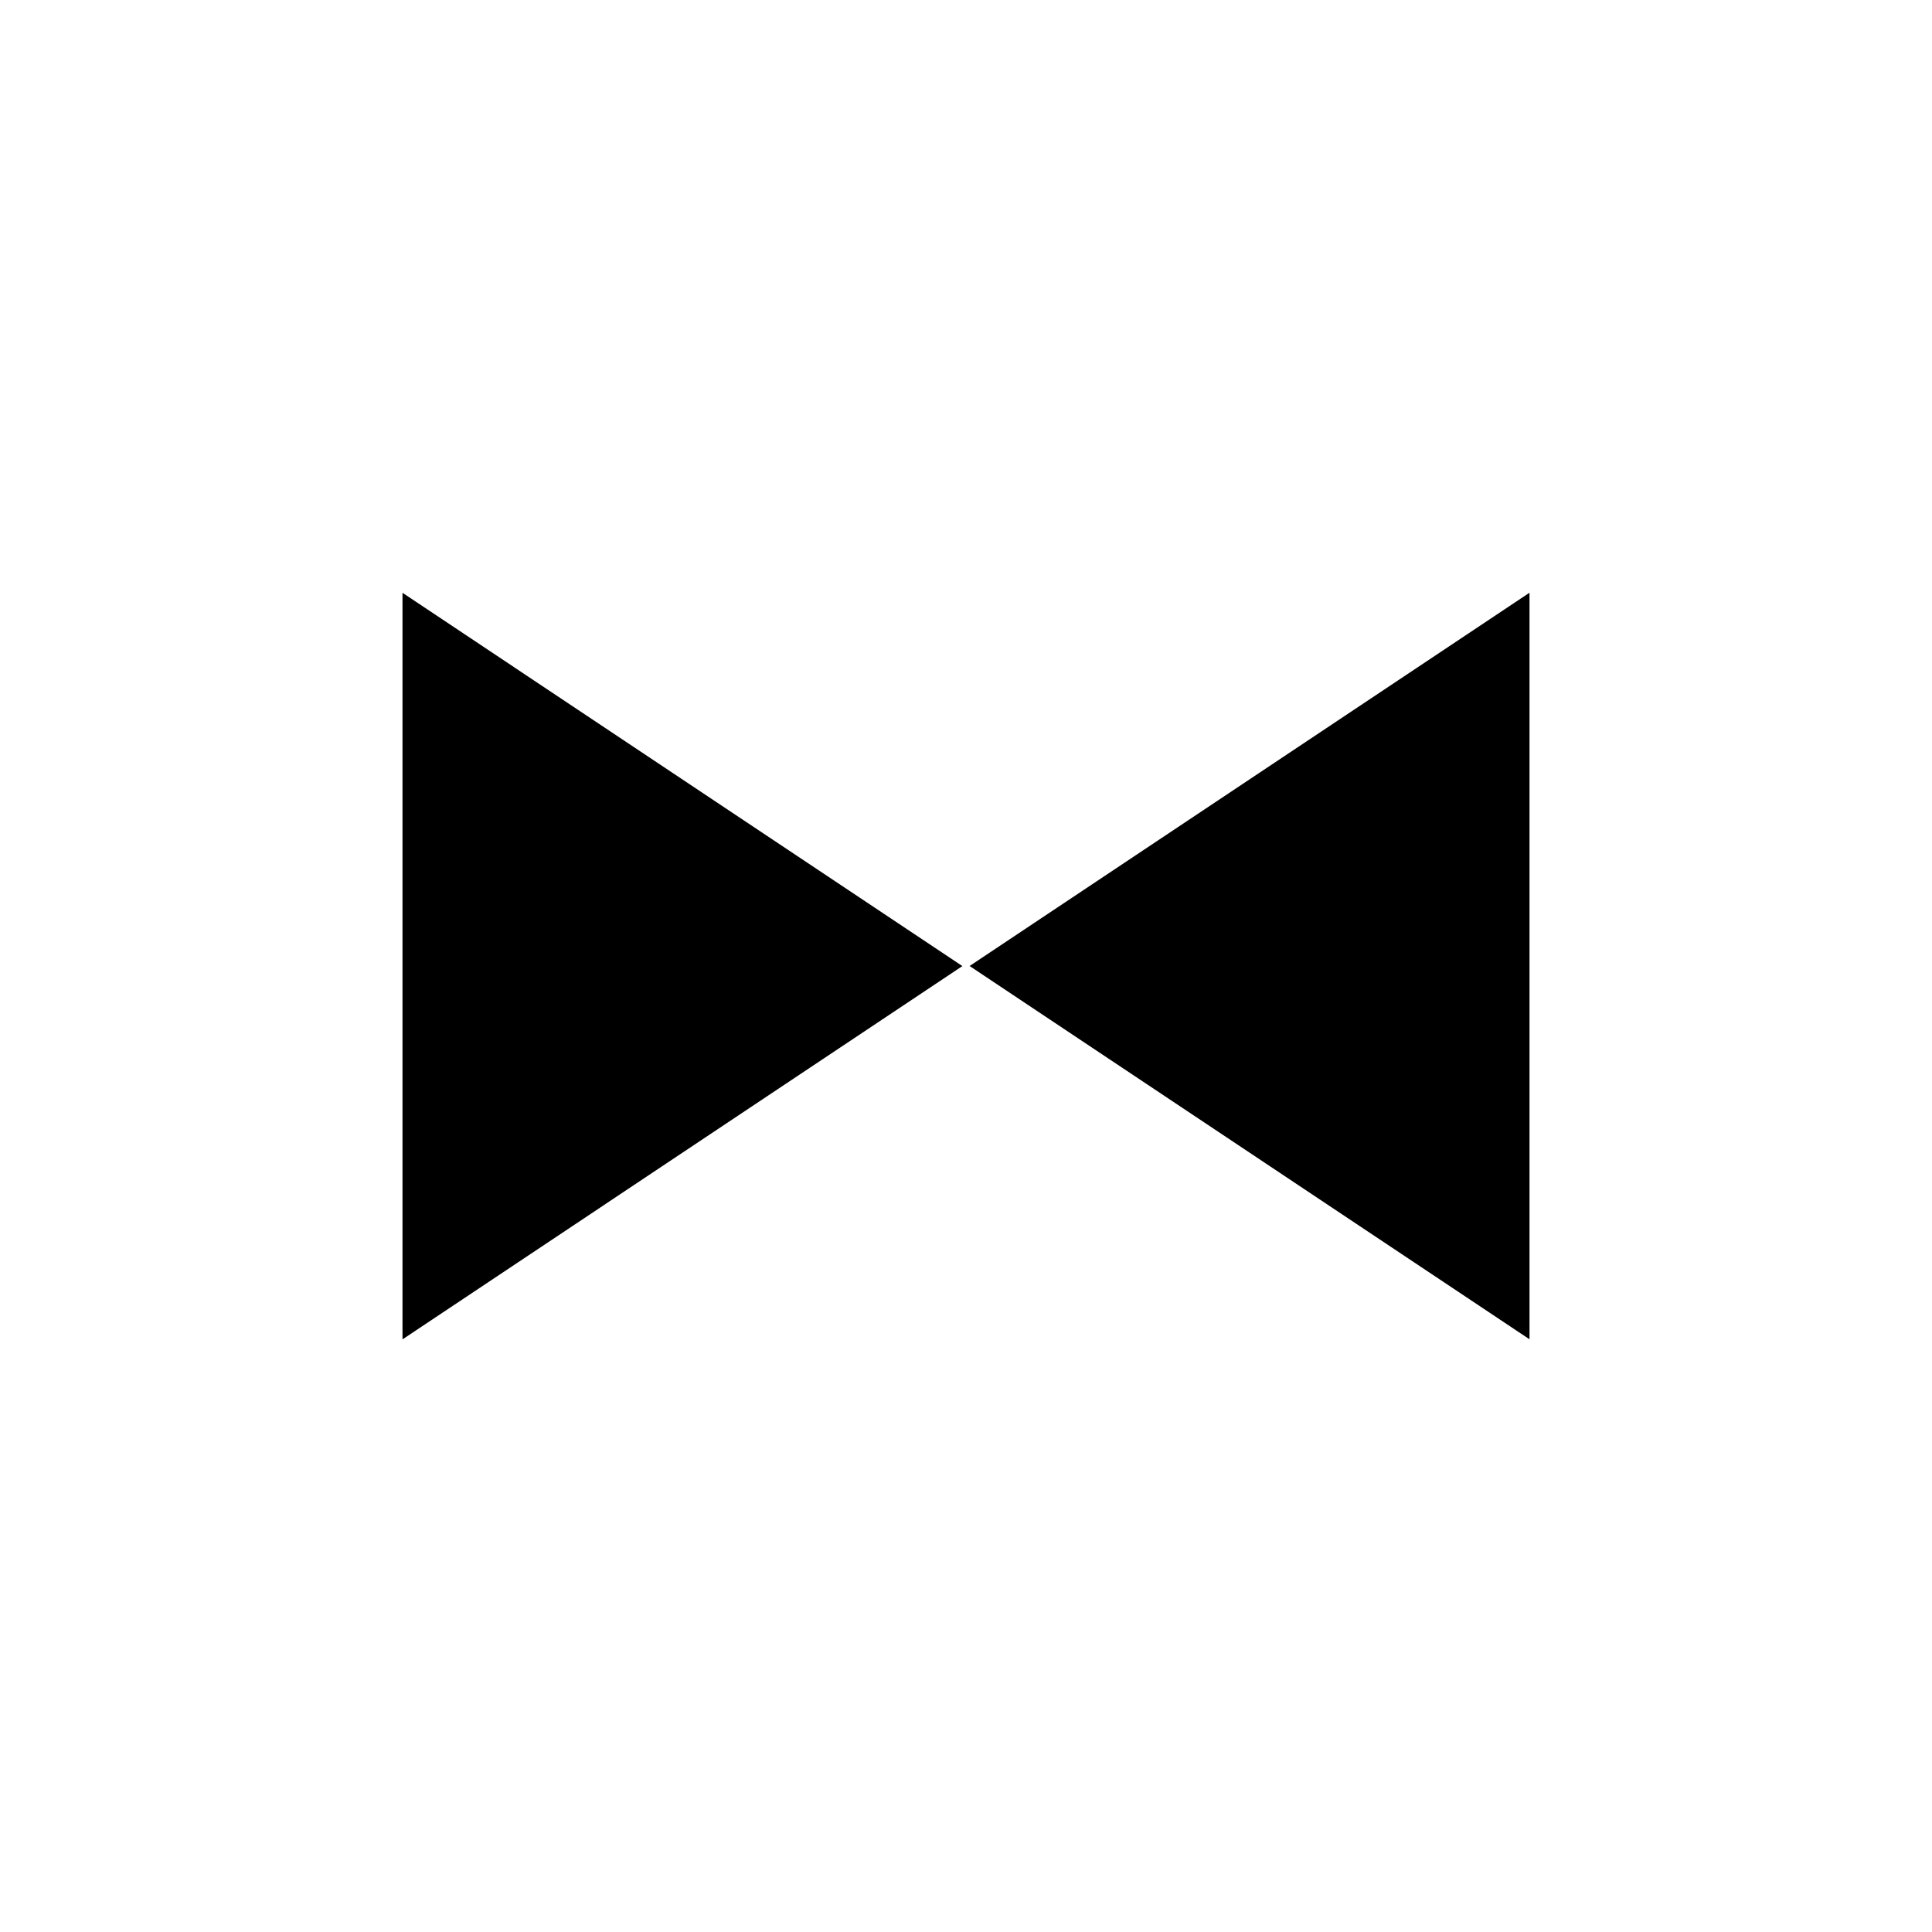
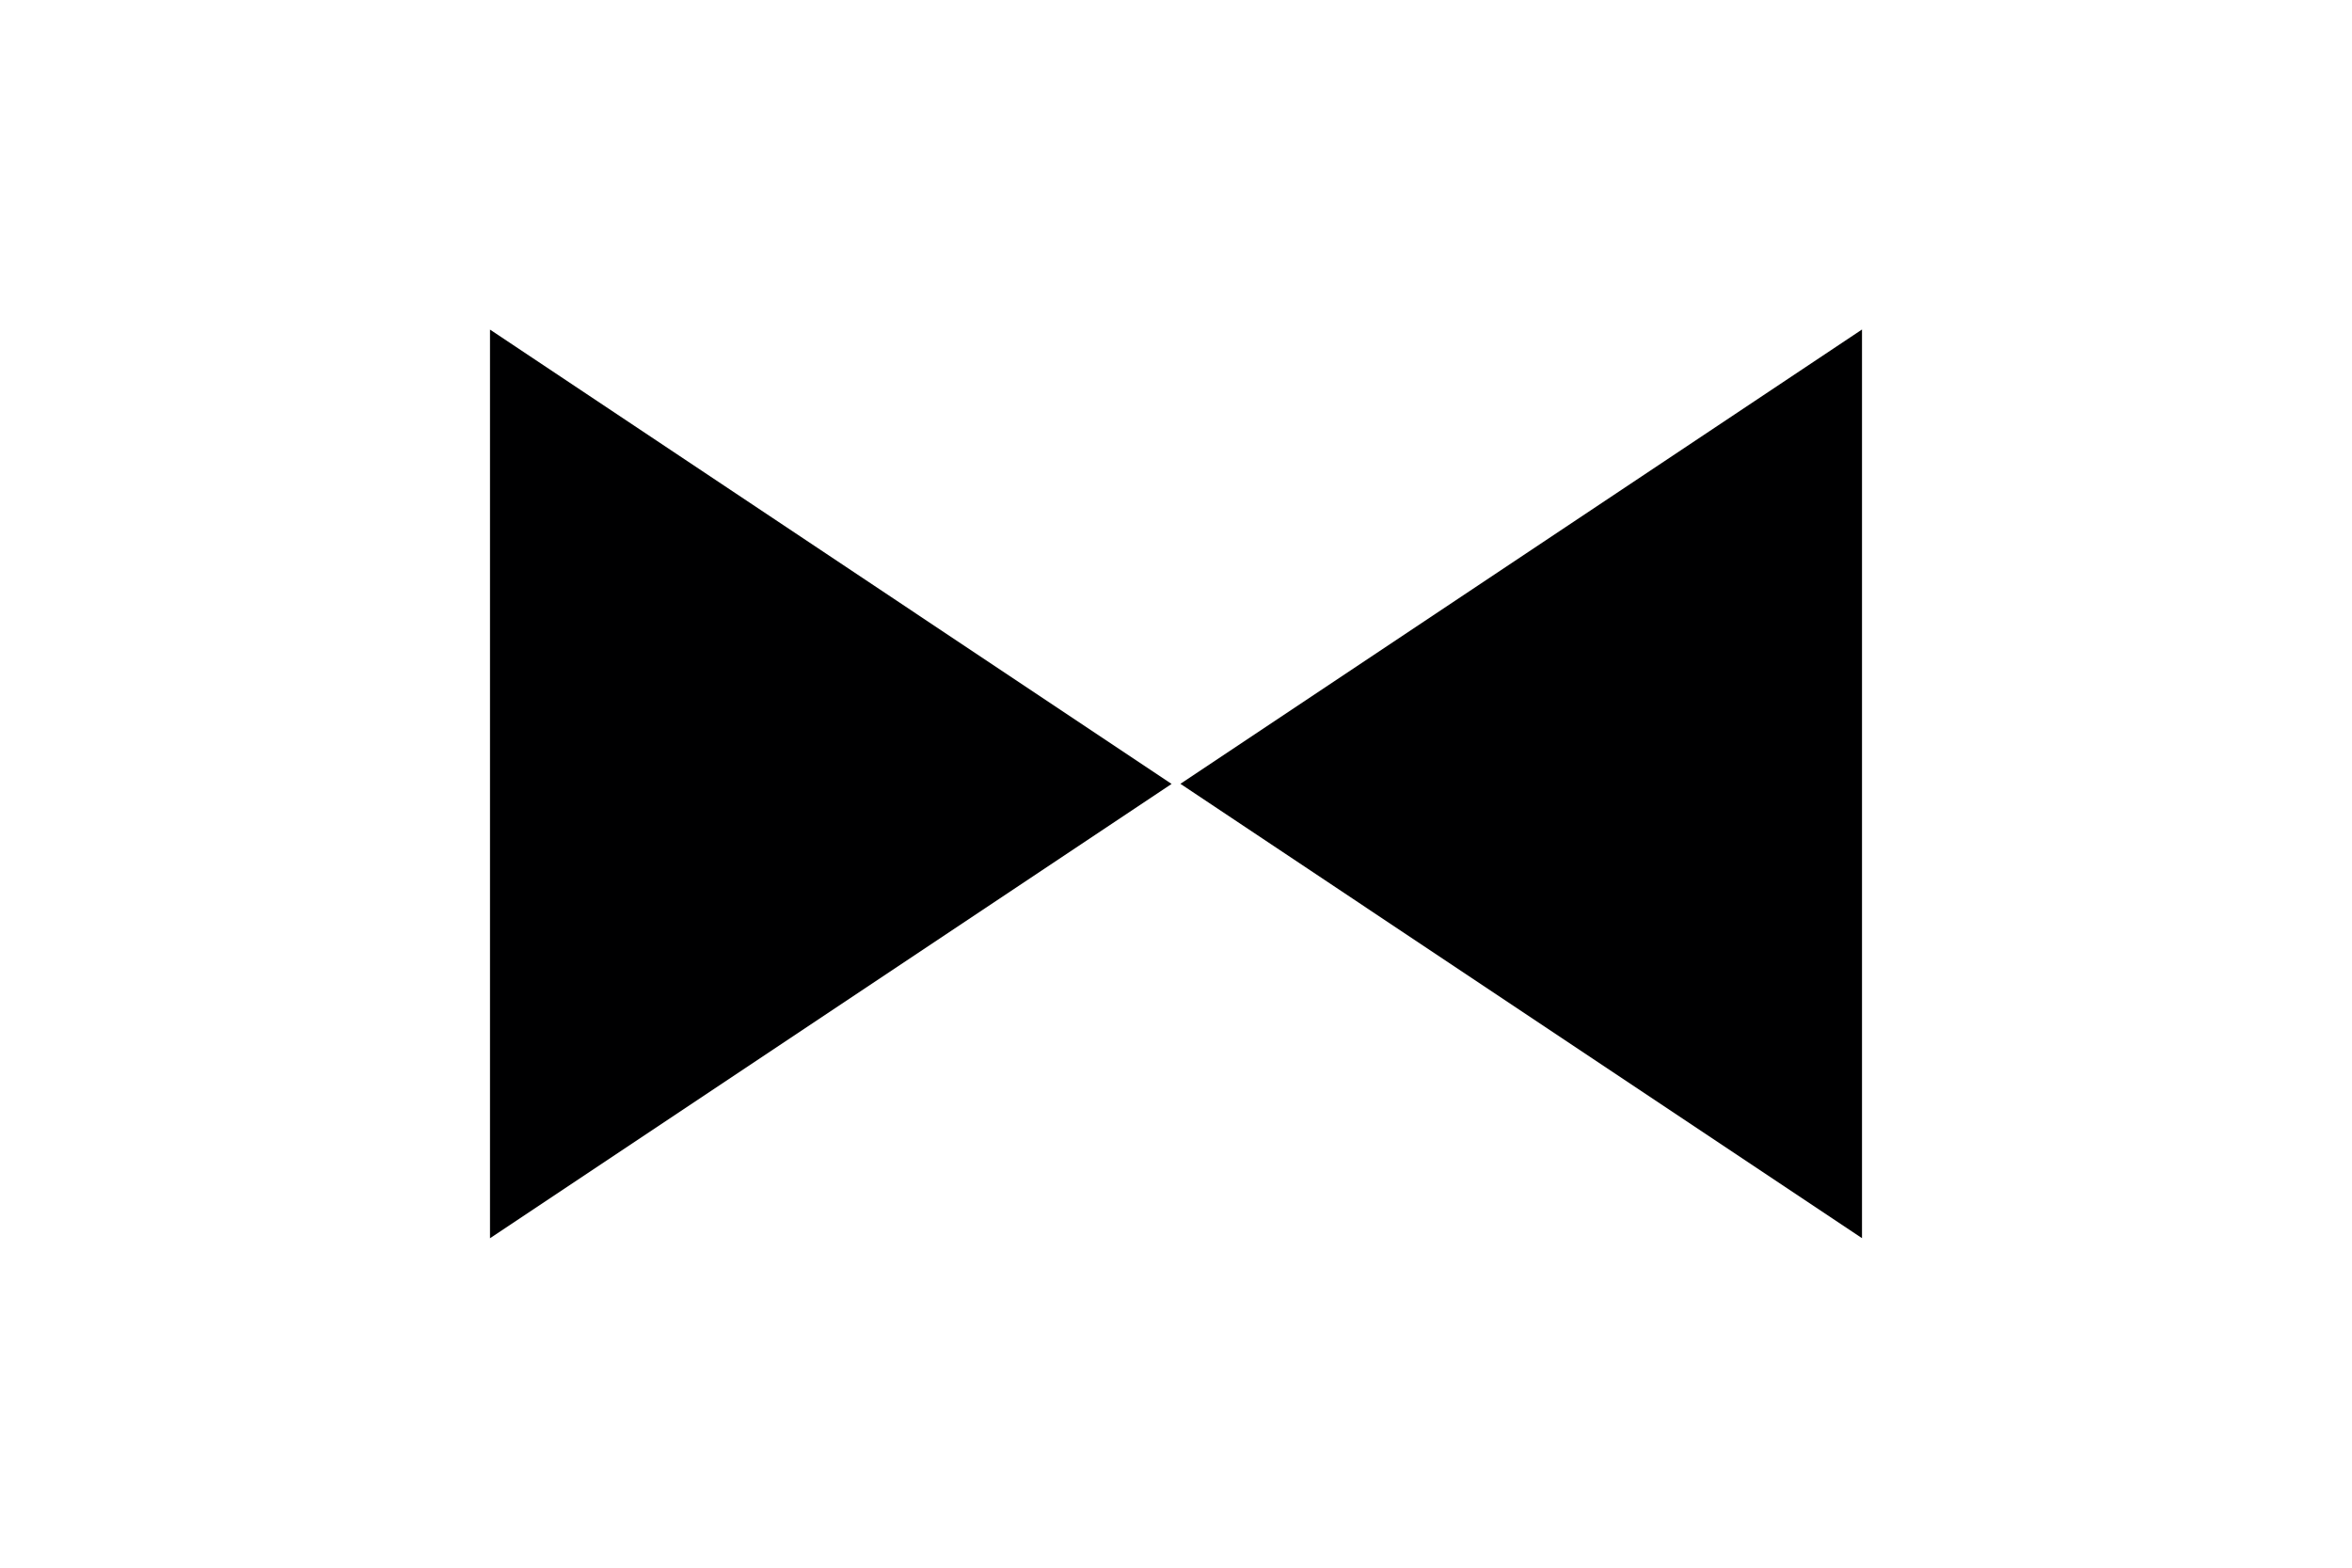
- <svg xmlns="http://www.w3.org/2000/svg" width="48" height="48" version="1.1" viewBox="0 0 24 24">
-   <g transform="translate(1 -.9997)" fill="none">
+ <svg xmlns="http://www.w3.org/2000/svg" width="48" height="32" version="1.1" viewBox="0 0 24 16">
+   <g transform="translate(1,-4.99985)" fill="none">
    <path d="M 4,8.363 10.955,13 4,17.637 V 8.363" />
    <path d="M 18,8.363 11.045,13 18,17.637 V 8.363" />
  </g>
-   <g fill="#000001">
+   <g transform="translate(0,-4.00015)" fill="#000001">
    <path d="m5 7.364 6.955 4.637-6.955 4.637z" />
    <path d="M 19,7.363 12.045,12 19,16.637 Z" />
  </g>
</svg>
